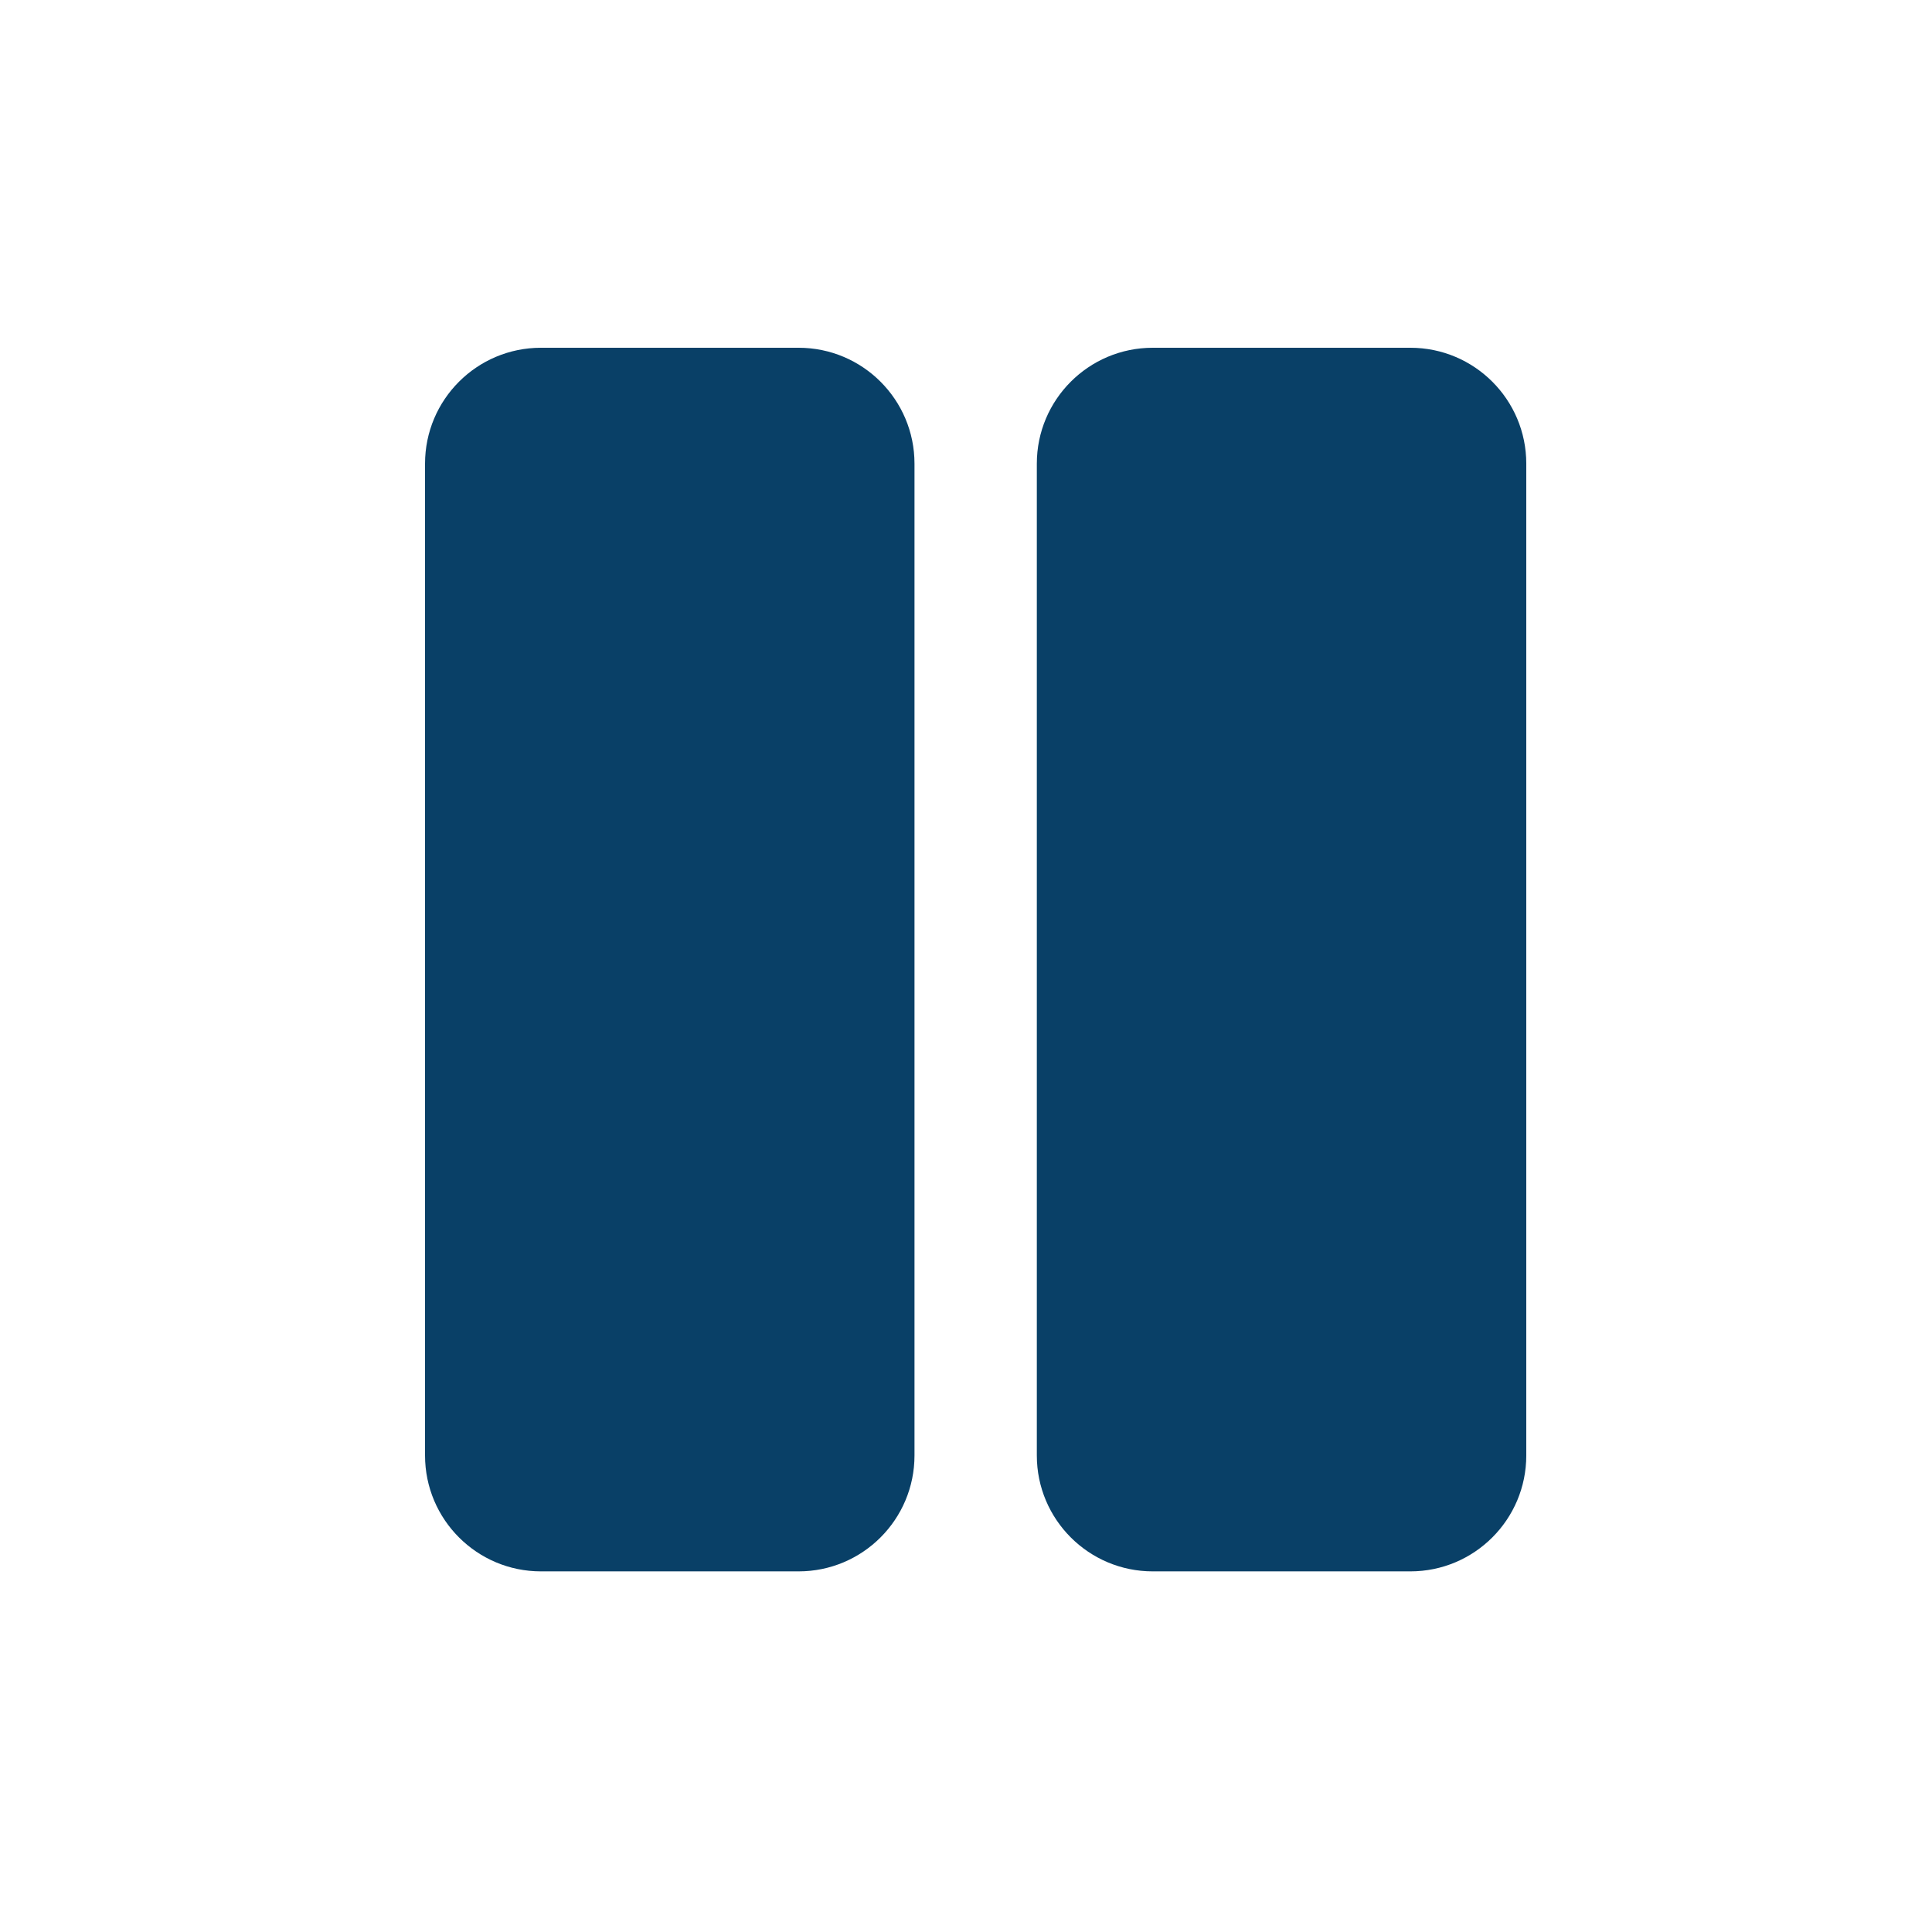
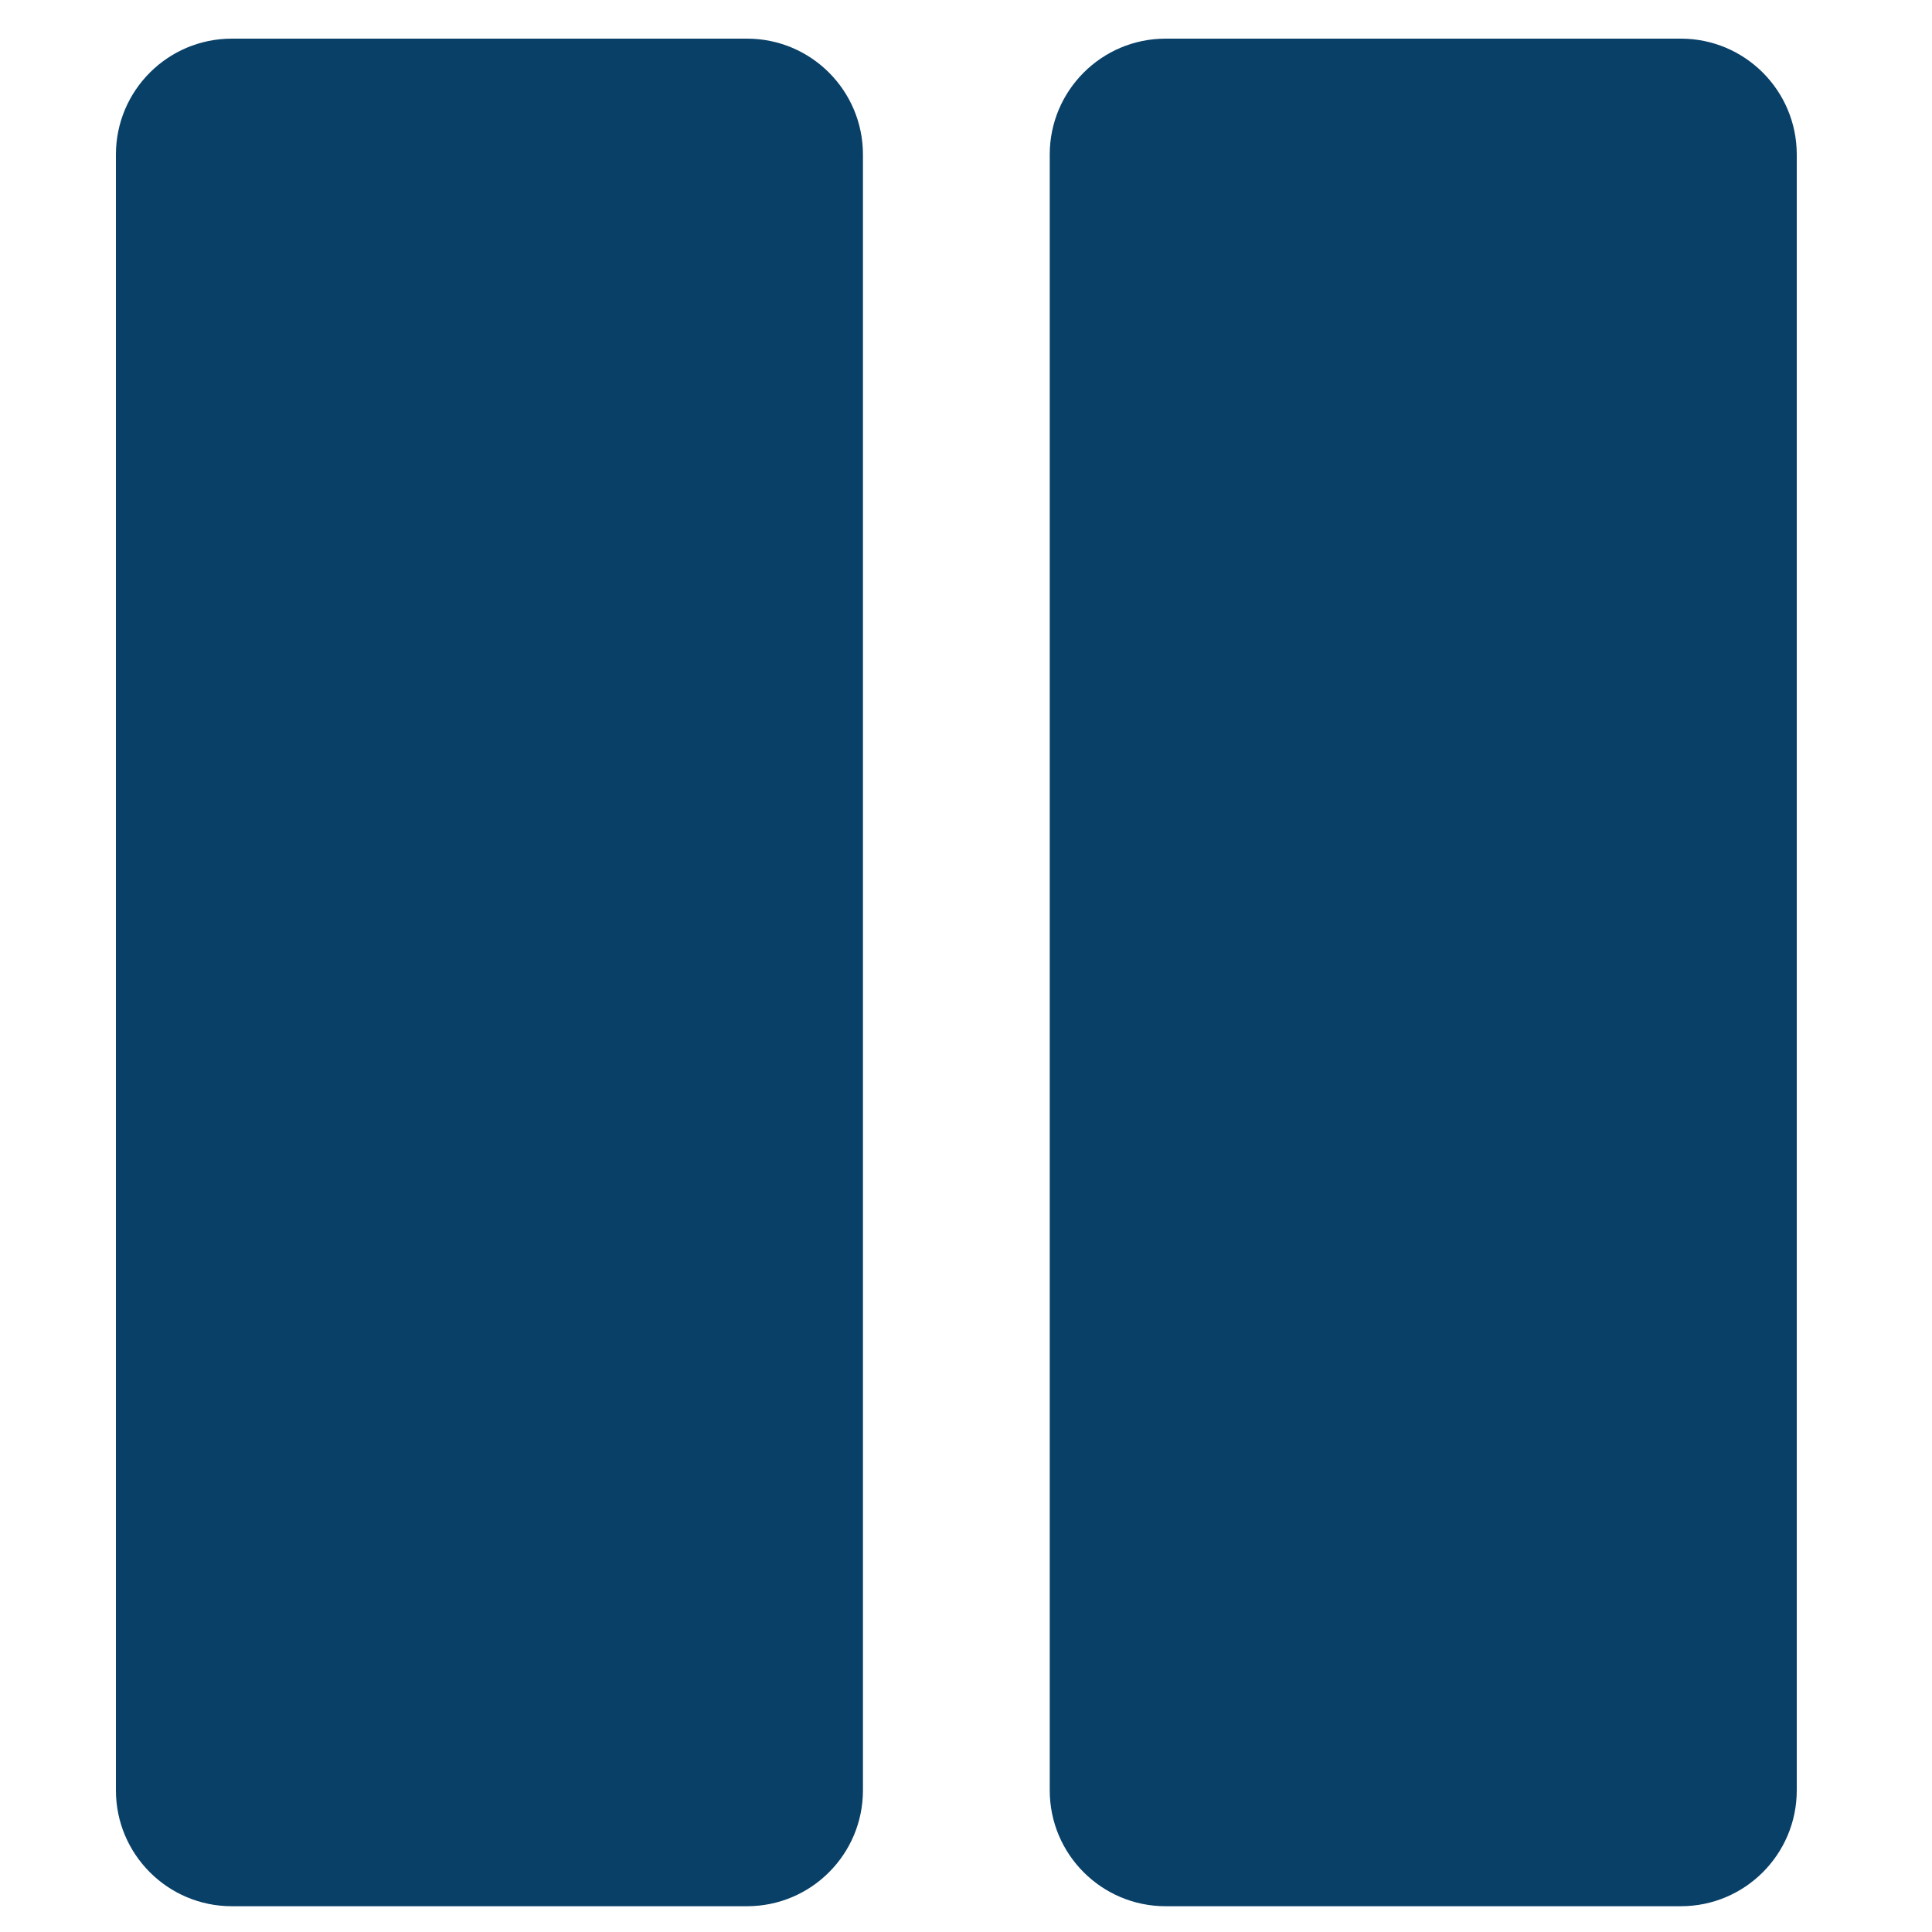
<svg xmlns="http://www.w3.org/2000/svg" width="50" height="50" viewBox="0 0 50 50" fill="none">
-   <mask id="mask0_351_65" style="mask-type:alpha" maskUnits="userSpaceOnUse" x="0" y="0" width="50" height="50">
+   <mask id="mask0_351_120" style="mask-type:alpha" maskUnits="userSpaceOnUse" x="0" y="0" width="50" height="50">
    <rect width="50" height="50" fill="#D9D9D9" />
  </mask>
-   <g mask="url(#mask0_351_65)">
-     <rect x="11" y="9" width="12.667" height="31.667" rx="3" fill="#094067" />
-     <rect x="26.833" y="9" width="12.667" height="31.667" rx="3" fill="#094067" />
+   <g mask="url(#mask0_351_120)">
+     <rect x="3" y="1" width="19.333" height="48.333" rx="3" fill="#094067" />
+     <rect x="27.167" y="1" width="19.333" height="48.333" rx="3" fill="#094067" />
  </g>
</svg>
